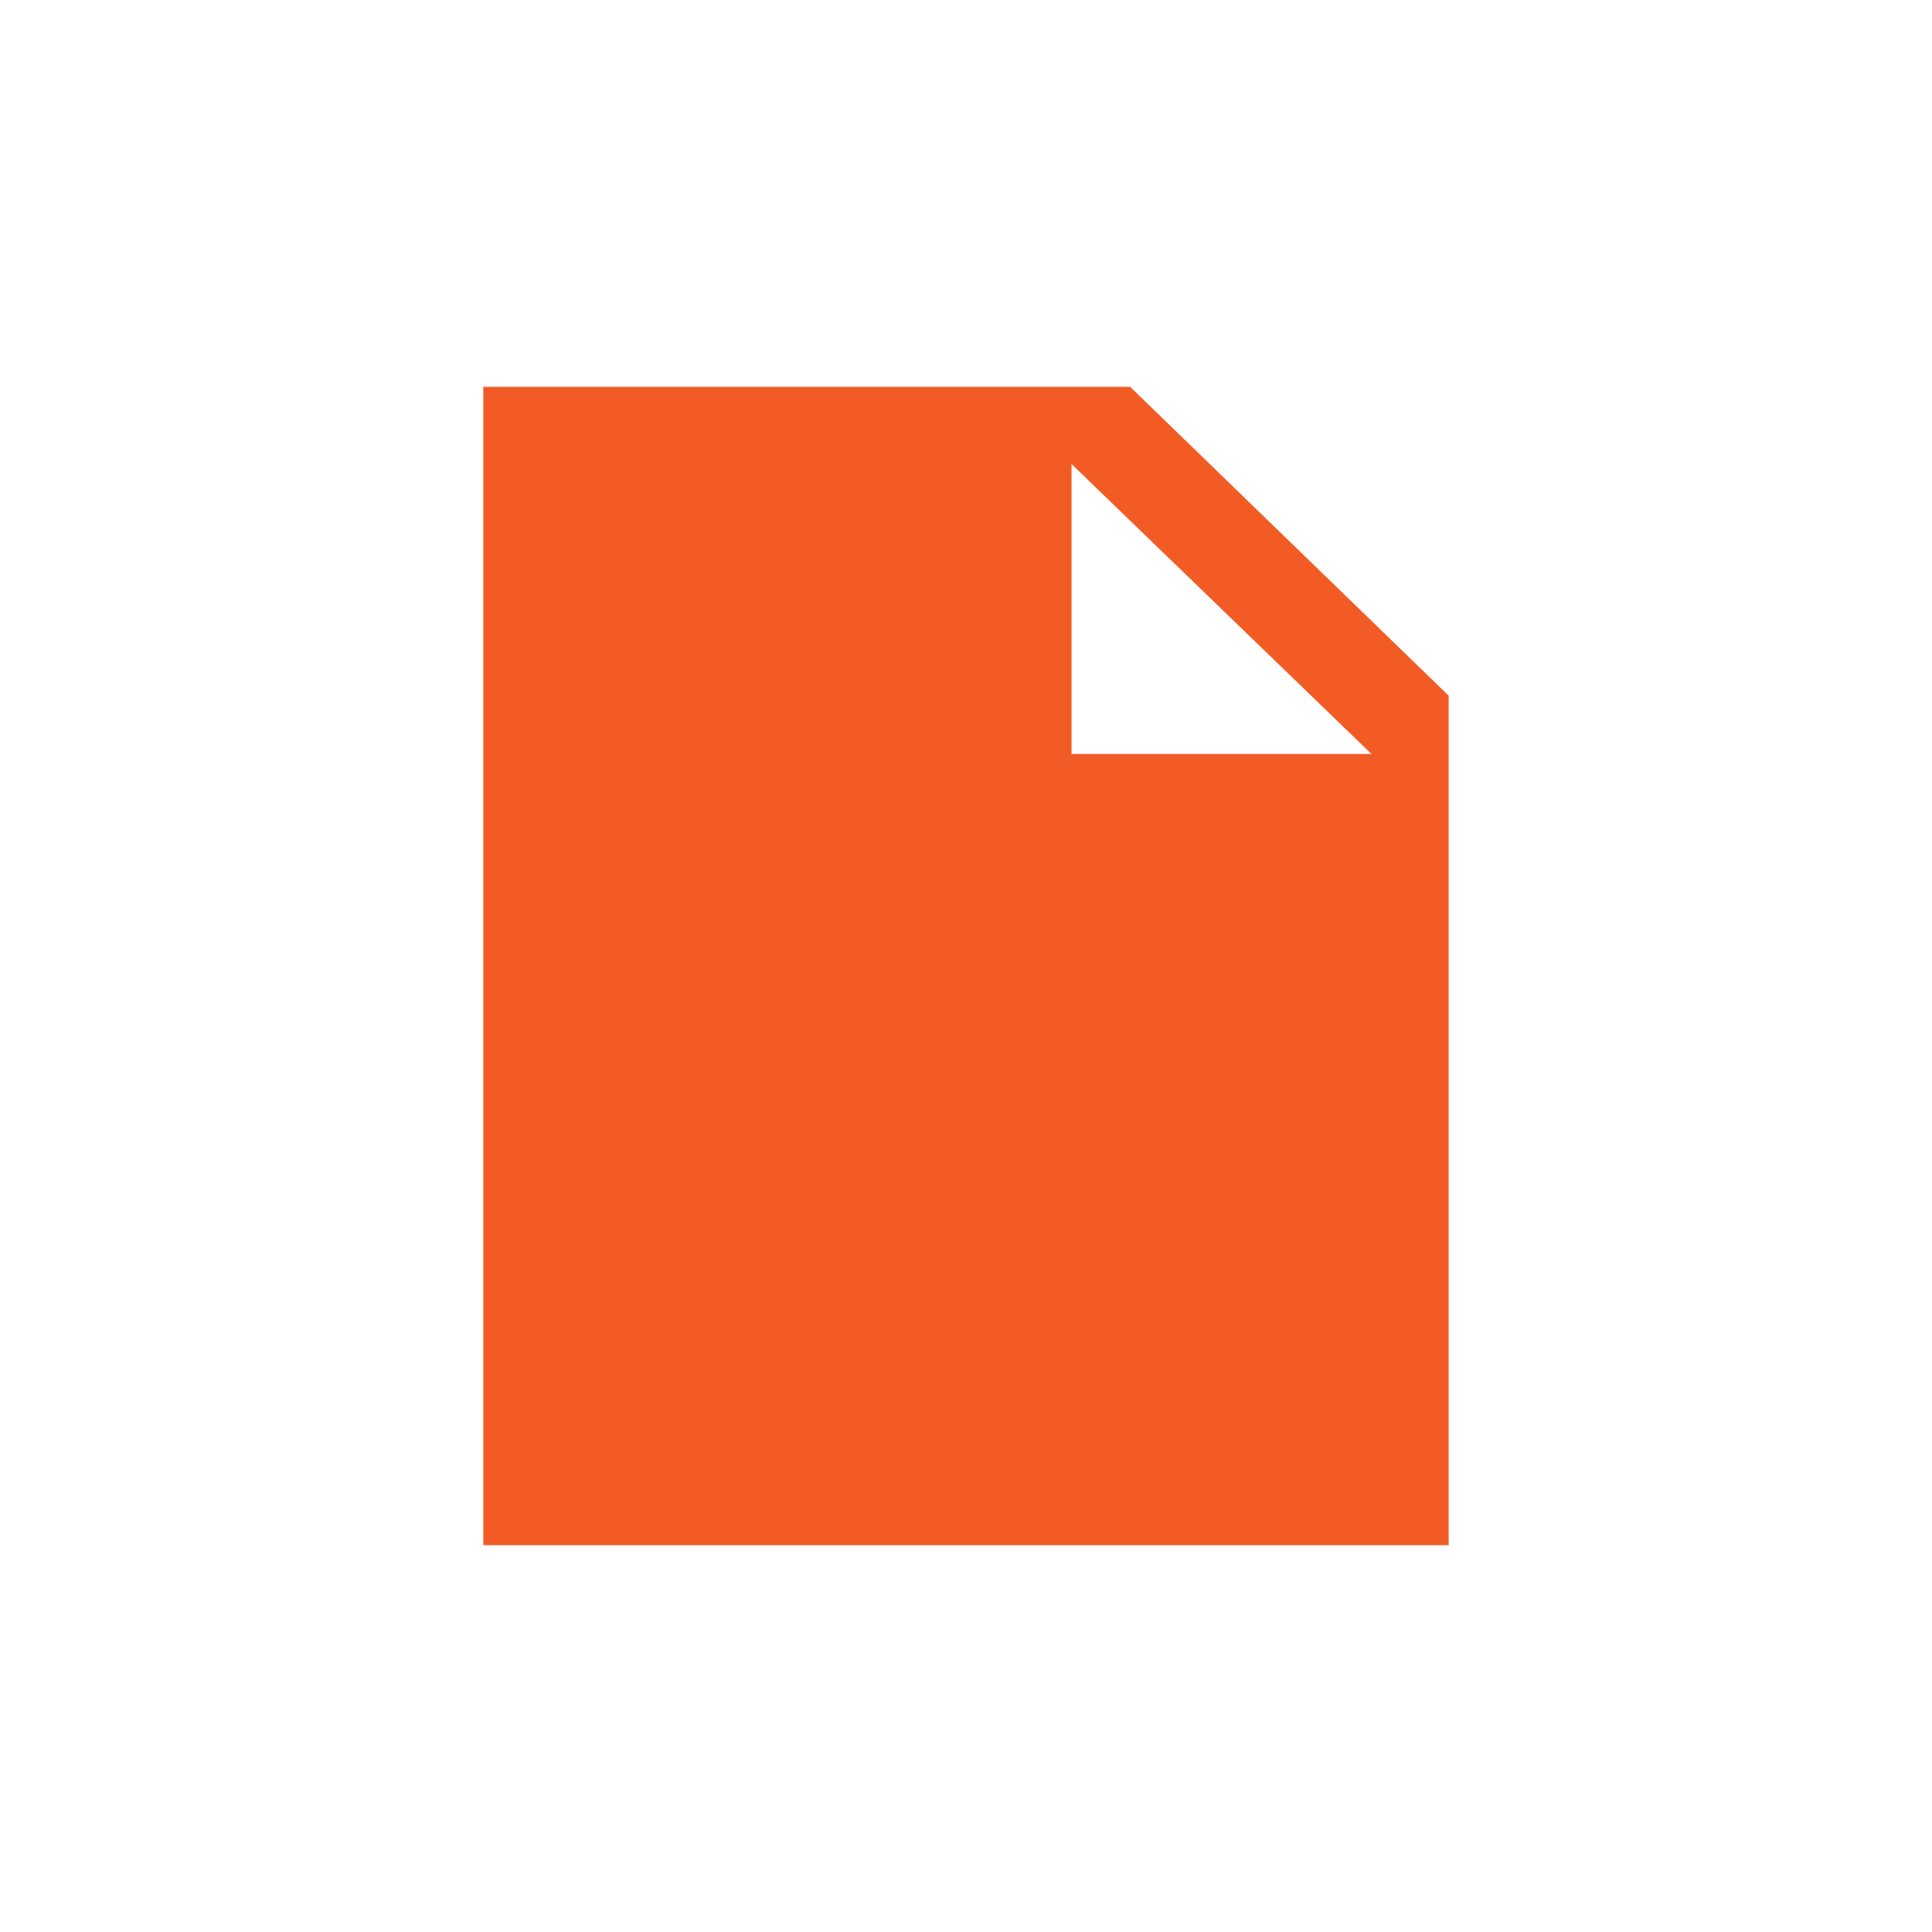
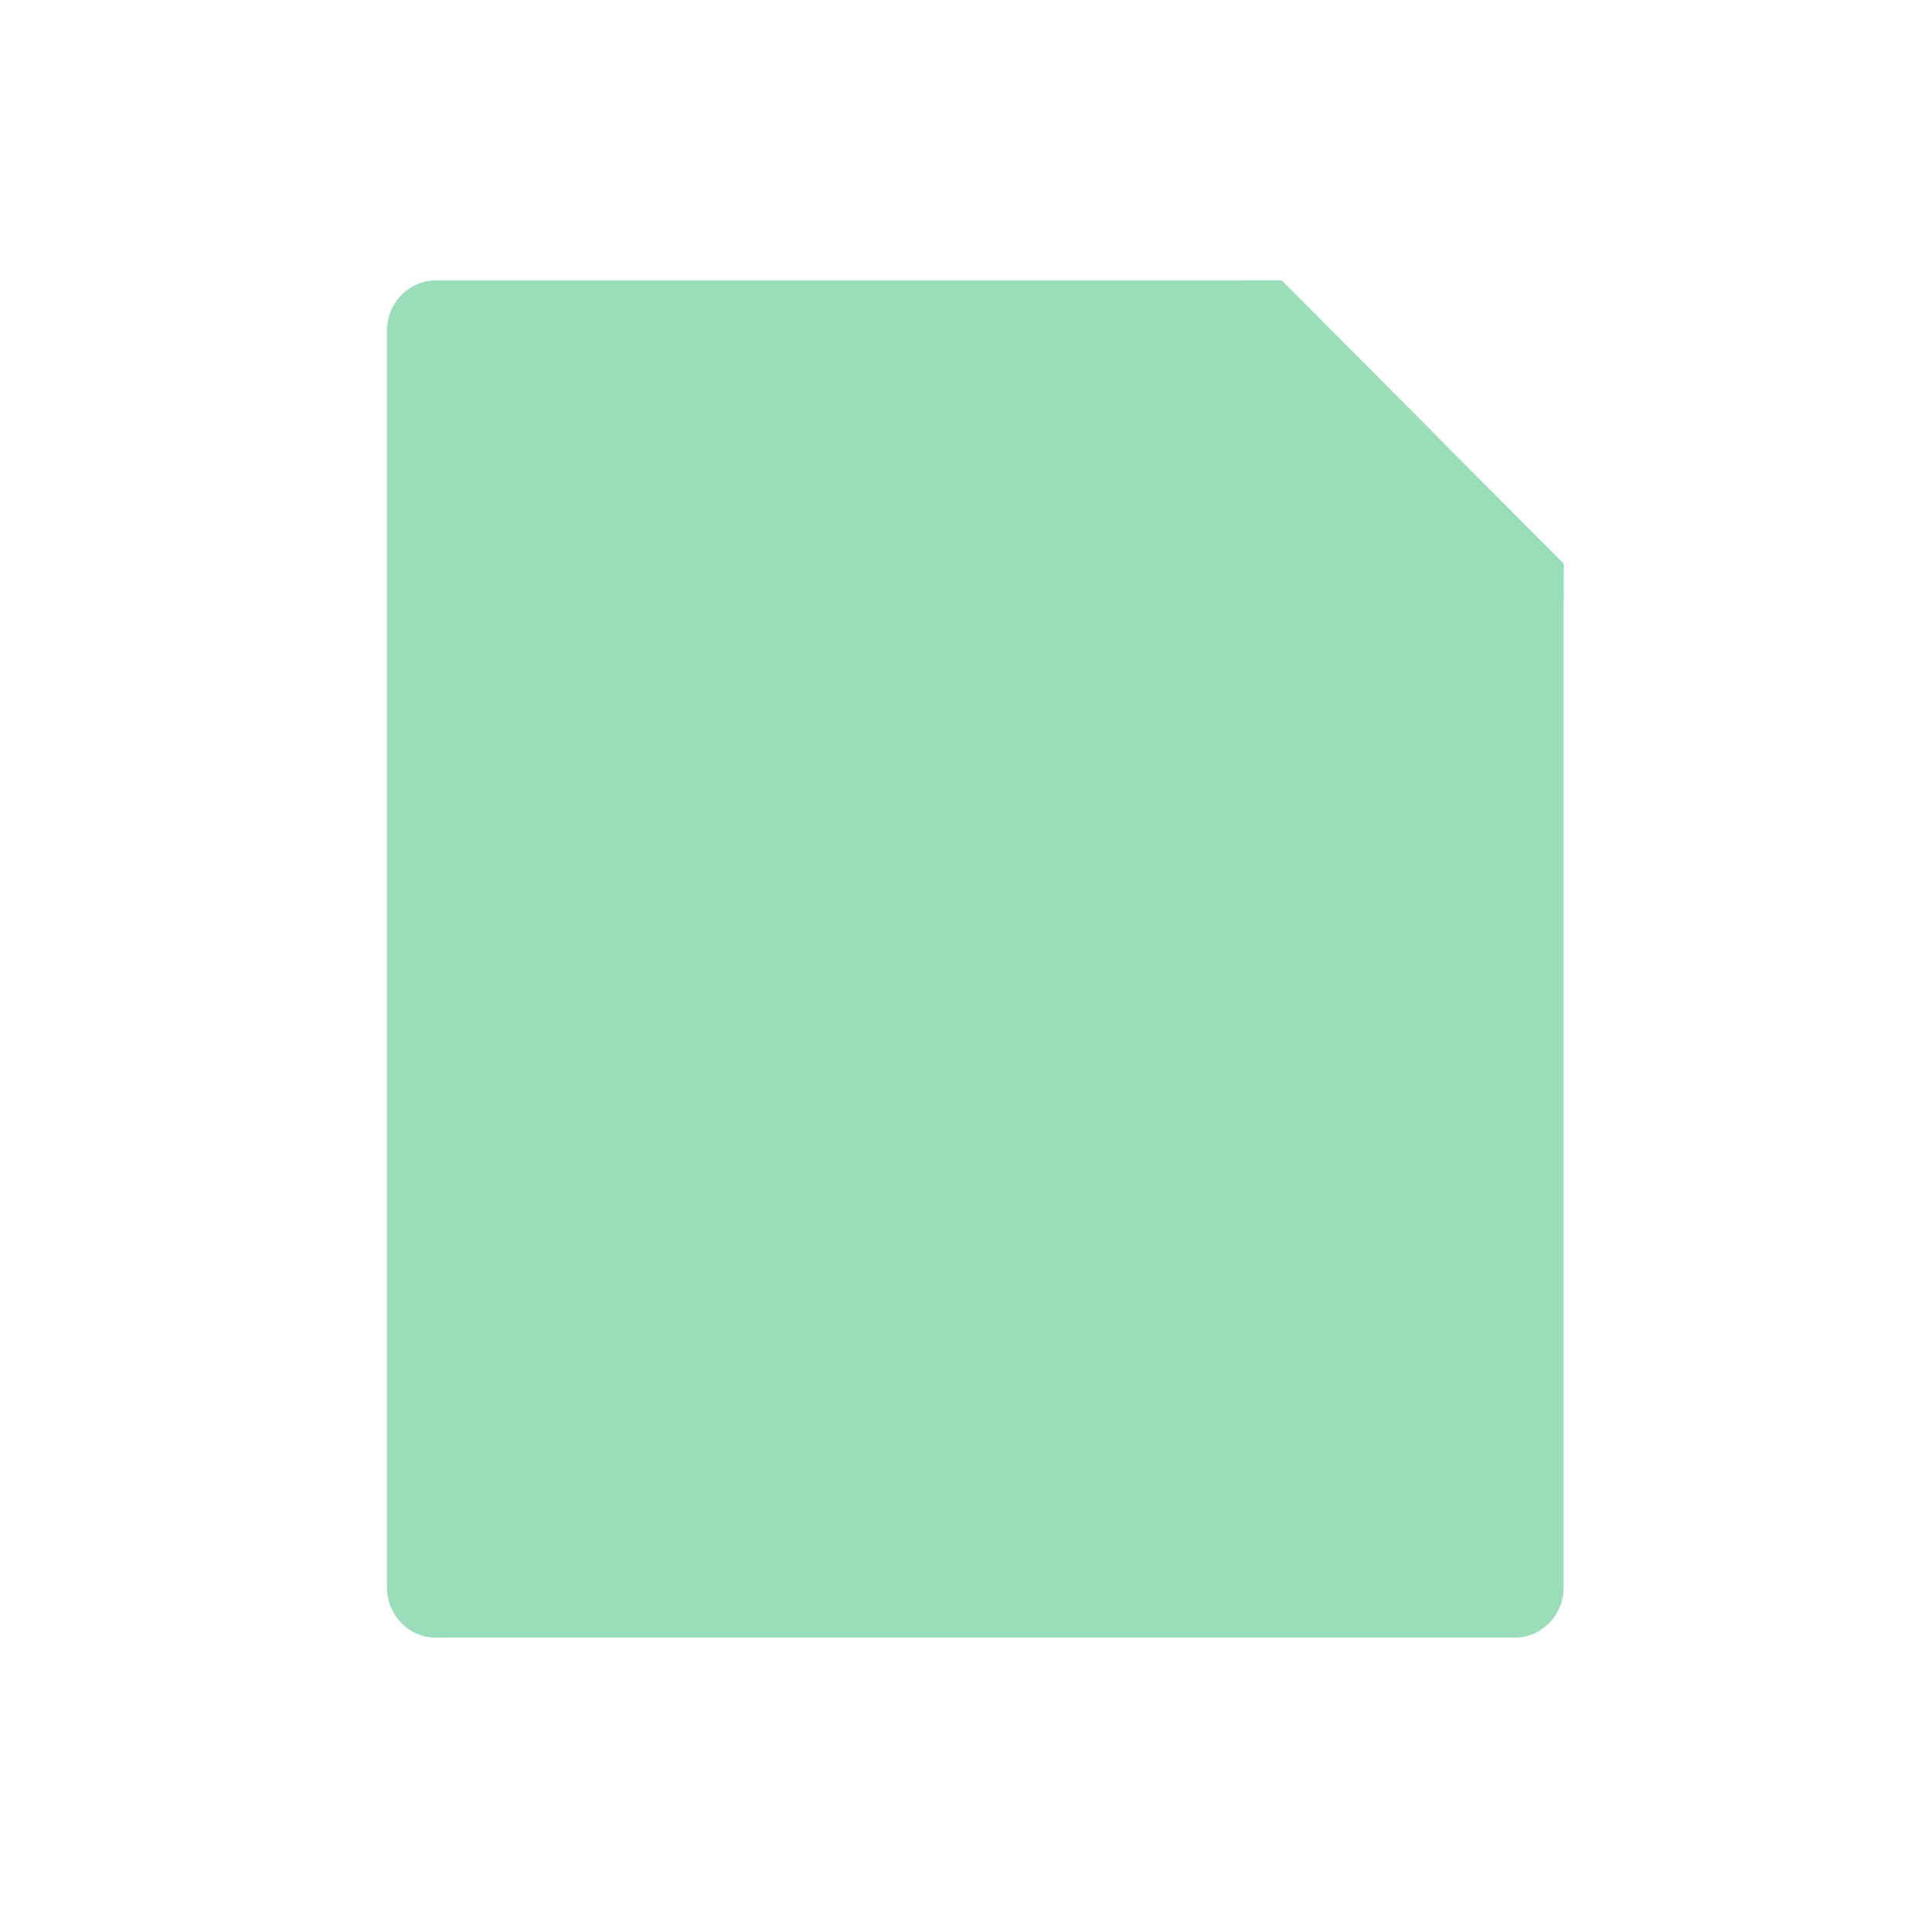
<svg xmlns="http://www.w3.org/2000/svg" height="20" width="20" class="icon" viewBox="0 0 1024 1024">
  <defs>
    <style />
  </defs>
-   <path fill="#f35b25" d="M598.978 205.007H256.174v613.984h511.654V368.74l-168.85-163.734zm-31.04 194.602V245.943L726.889 399.61H567.938z" />
+   <path d="M679.272 148.634h-448.18c-14.367 0-25.99 11.914-25.99 26.644v666.094c0 14.702 11.623 26.638 25.99 26.638h571.673c14.356 0 25.99-11.936 25.99-26.638V298.857L679.272 148.634z" fill="#9adeb9" />
+   <path d="M828.755 298.857L679.271 148.634h-19.484v132.817c0 20.477 16.172 37.036 36.127 37.036h132.84v-19.63z" fill="#9adeb9" />
+   <path d="M705.262 298.857h123.494L679.272 148.634v123.58c0 14.73 11.634 26.643 25.99 26.643zM440.692 677.948c-66.209 0-120.073-49.734-120.073-110.864 0-29.096 12.107-56.581 34.092-77.395 19.217-18.195 44.198-29.58 71.217-32.632 3.182-26.211 14.454-50.42 32.318-69.03 20.496-21.35 47.514-33.109 76.076-33.109 60.284 0 109.33 52.717 109.33 117.514l-.002.558c42.585 14.575 69.591 52.573 69.591 99.21 0 58.31-55.472 105.748-123.656 105.748H440.692z" fill="#9adeb9" />
+   <path d="M631.685 481.54c.236-3.003.363-6.04.363-9.108 0-58.493-43.753-105.911-97.726-105.911-52.57 0-95.437 44.987-97.63 101.376-58.052 1.926-104.47 45.592-104.47 99.186 0 54.82 48.565 99.26 108.471 99.26h148.892c61.885 0 112.053-42.15 112.053-94.144 0-43.174-25.776-79.558-69.953-90.66z" fill="#9adeb9" />
</svg>
